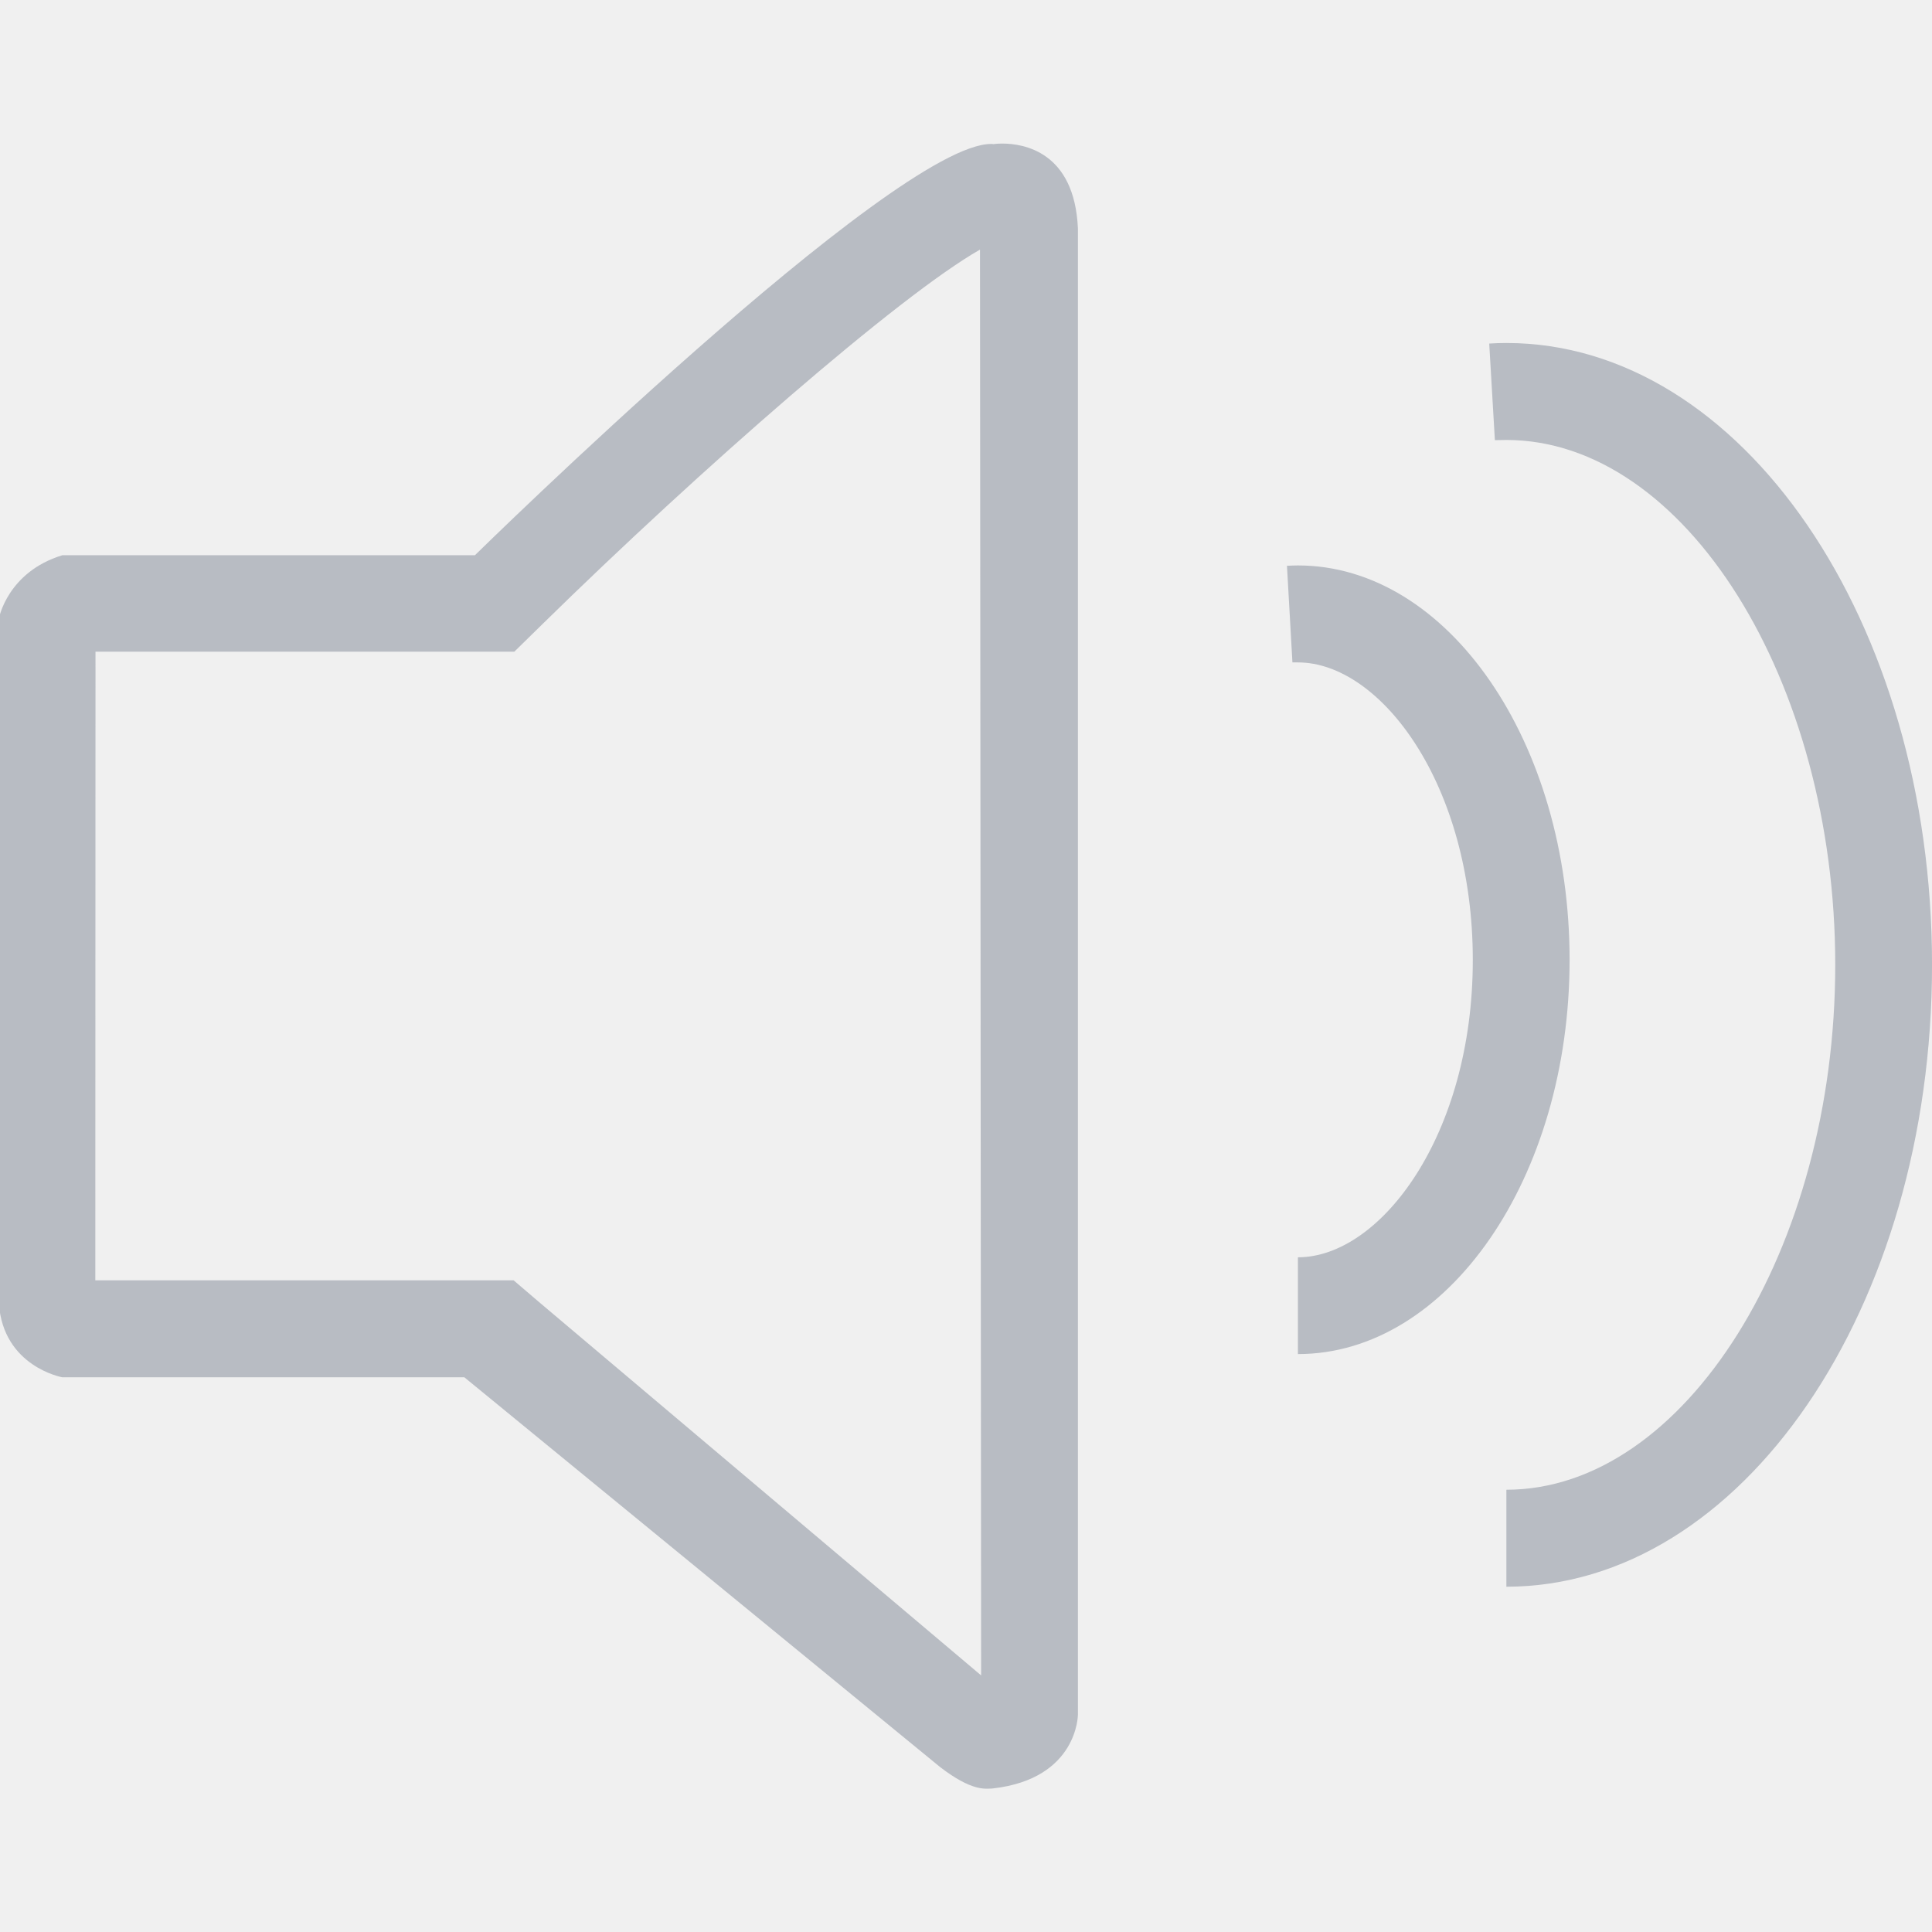
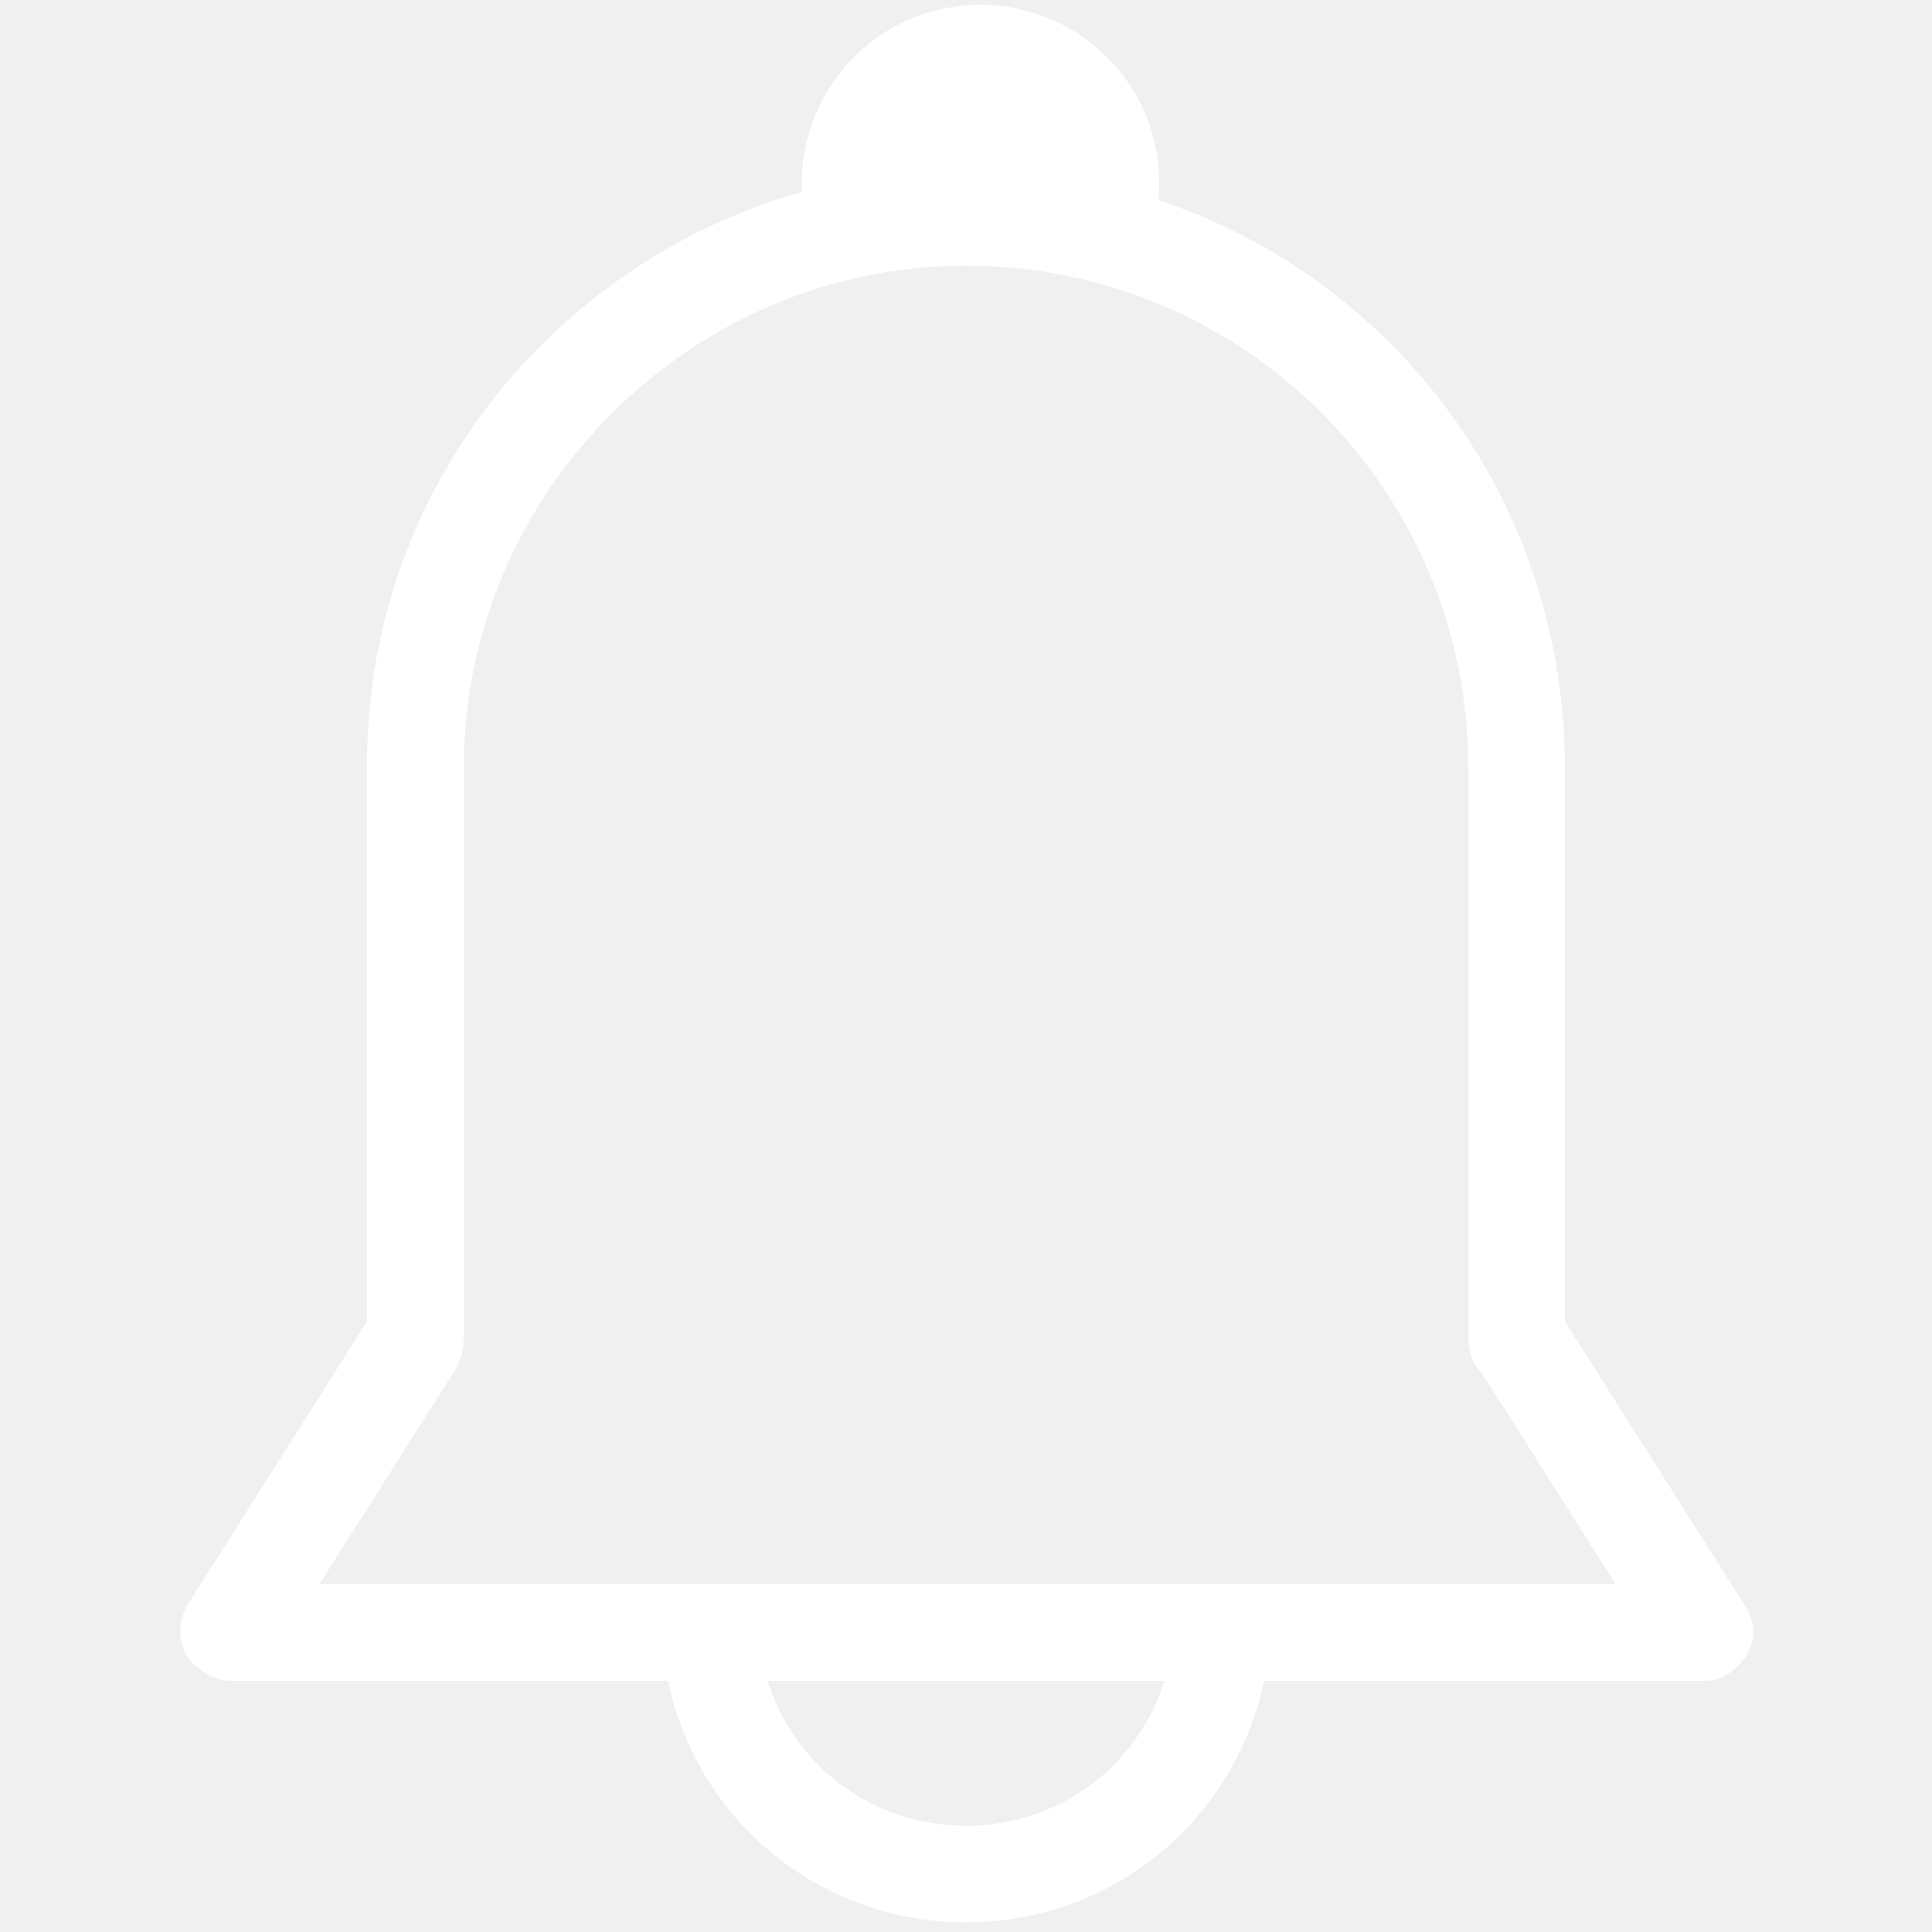
- <svg xmlns="http://www.w3.org/2000/svg" version="1.1" id="图层_1" x="0px" y="0px" viewBox="-196.8 320.9 200 200" style="enable-background:new -196.8 320.9 200 200;" xml:space="preserve">
+ <svg xmlns="http://www.w3.org/2000/svg" version="1.1" id="图层_1" x="0px" y="0px" viewBox="0 0 40 40" style="enable-background:new 0 0 40 40;" xml:space="preserve">
  <style type="text/css">
- 	.st0{fill:#b8bcc3;}
+ 	.st0{fill:#FFFFFF;}
</style>
-   <g>
-     <g transform="scale(0.1953125, 0.1953125)">
-       <path class="st0" d="M-322.6,1994.1l-2.9-51.2c1.9-0.1,3.8-0.2,5.8-0.2c79.5,0,144,93.6,144,209s-64.5,209-144,209v-51.3    c43.8,0,92.7-64.8,92.7-157.6c0-93-48.9-157.7-92.7-157.7L-322.6,1994.1 M-215.3,1876.3l-3-51.2c3.1-0.2,6-0.3,9.1-0.3    c124.6,0,225.6,147.6,225.6,329.6c0,182-101,329.6-225.6,329.6v-51.4c94.5,0,174.3-127.4,174.3-278.2s-79.8-278.2-174.3-278.2    L-215.3,1876.3 M-487.6,2531l-0.6-755.7c-42.9,24.4-148.4,116.6-231.8,198.4l-15,14.7h-21h-201l-0.1,333.2h195.5l26.2,0l13.1,11.2    L-487.6,2531 M-482.6,2591c-2.8,0-9.9,1.5-26.6-11.3l-252.3-206.7h-213.1c0,0-31.3-5.6-33.6-39.1v-363.1c0,0,4.5-24.6,33.6-33.5    h218.7c0,0,222-218,273.6-218c0.4,0,0.8,0,1.2,0.1c0,0,1.8-0.3,4.7-0.3c11.2,0,38.3,4.2,40.1,45v787.7c0,0,0,33.9-44.9,39.1    C-481.1,2590.8-481.5,2591-482.6,2591L-482.6,2591L-482.6,2591z" />
+   <g id="XMLID_65_">
+     <g id="XMLID_35_">
+       <path id="XMLID_36_" class="st0" d="M20.2,3.5c1.5,0,2.8,0.7,3.5,1.7c0.2-0.4,0.3-0.9,0.3-1.4c0-2.1-1.7-3.7-3.7-3.7    c-2.1,0-3.7,1.7-3.7,3.7c0,0.5,0.1,0.9,0.3,1.4C17.4,4.3,18.7,3.5,20.2,3.5z" />
+     </g>
+   </g>
+   <path id="XMLID_64_" class="st0" d="M35.3,34.8H4.8c-0.6,0-1-0.5-1-1v0c0-0.6,0.5-1,1-1h30.5c0.5,0,1,0.4,1,1v0  C36.3,34.3,35.8,34.8,35.3,34.8z" />
+   <path id="XMLID_63_" class="st0" d="M4.2,34.6L4.2,34.6c-0.5-0.3-0.6-0.9-0.3-1.4l3.8-6C8,26.8,8.6,26.7,9.1,27l0,0  c0.5,0.3,0.6,0.9,0.3,1.4l-3.8,6C5.3,34.8,4.7,34.9,4.2,34.6z" />
+   <path id="XMLID_62_" class="st0" d="M35.8,34.6L35.8,34.6c0.5-0.3,0.6-0.9,0.3-1.4l-3.8-6c-0.3-0.5-0.9-0.6-1.4-0.3l0,0  c-0.5,0.3-0.6,0.9-0.3,1.4l3.8,6C34.7,34.8,35.3,34.9,35.8,34.6z" />
+   <path id="XMLID_59_" class="st0" d="M31.4,28.7L31.4,28.7c-0.6,0-1-0.4-1-1v-12c0-0.6,0.4-1,1-1h0c0.5,0,1,0.4,1,1v12  C32.4,28.2,32,28.7,31.4,28.7z" />
+   <path id="XMLID_58_" class="st0" d="M8.6,28.8L8.6,28.8c-0.6,0-1-0.5-1-1V15.6c0-0.5,0.4-1,1-1h0c0.5,0,1,0.4,1,1v12.1  C9.6,28.3,9.2,28.8,8.6,28.8z" />
+   <g id="XMLID_28_">
+     <g id="XMLID_60_">
+       <path id="XMLID_61_" class="st0" d="M9.6,15.9C9.6,15.9,9.6,15.9,9.6,15.9c0-5.7,4.7-10.4,10.4-10.4c5.7,0,10.4,4.6,10.4,10.4    c0,0,0,0,0,0h2c0,0,0,0,0,0C32.4,9,26.9,3.5,20,3.5C13.2,3.5,7.6,9,7.6,15.8c0,0,0,0,0,0H9.6z" />
+     </g>
+   </g>
+   <g id="XMLID_3_">
+     <g id="XMLID_52_">
+       <path id="XMLID_53_" class="st0" d="M24.3,33.2c0,0.1,0,0.2,0,0.3c0,2.4-1.9,4.3-4.3,4.3s-4.3-1.9-4.3-4.3c0-0.1,0-0.2,0-0.3h-2    c0,0.1,0,0.2,0,0.3c0,3.5,2.8,6.3,6.3,6.3s6.3-2.8,6.3-6.3c0-0.1,0-0.2,0-0.3H24.3z" />
    </g>
  </g>
</svg>
